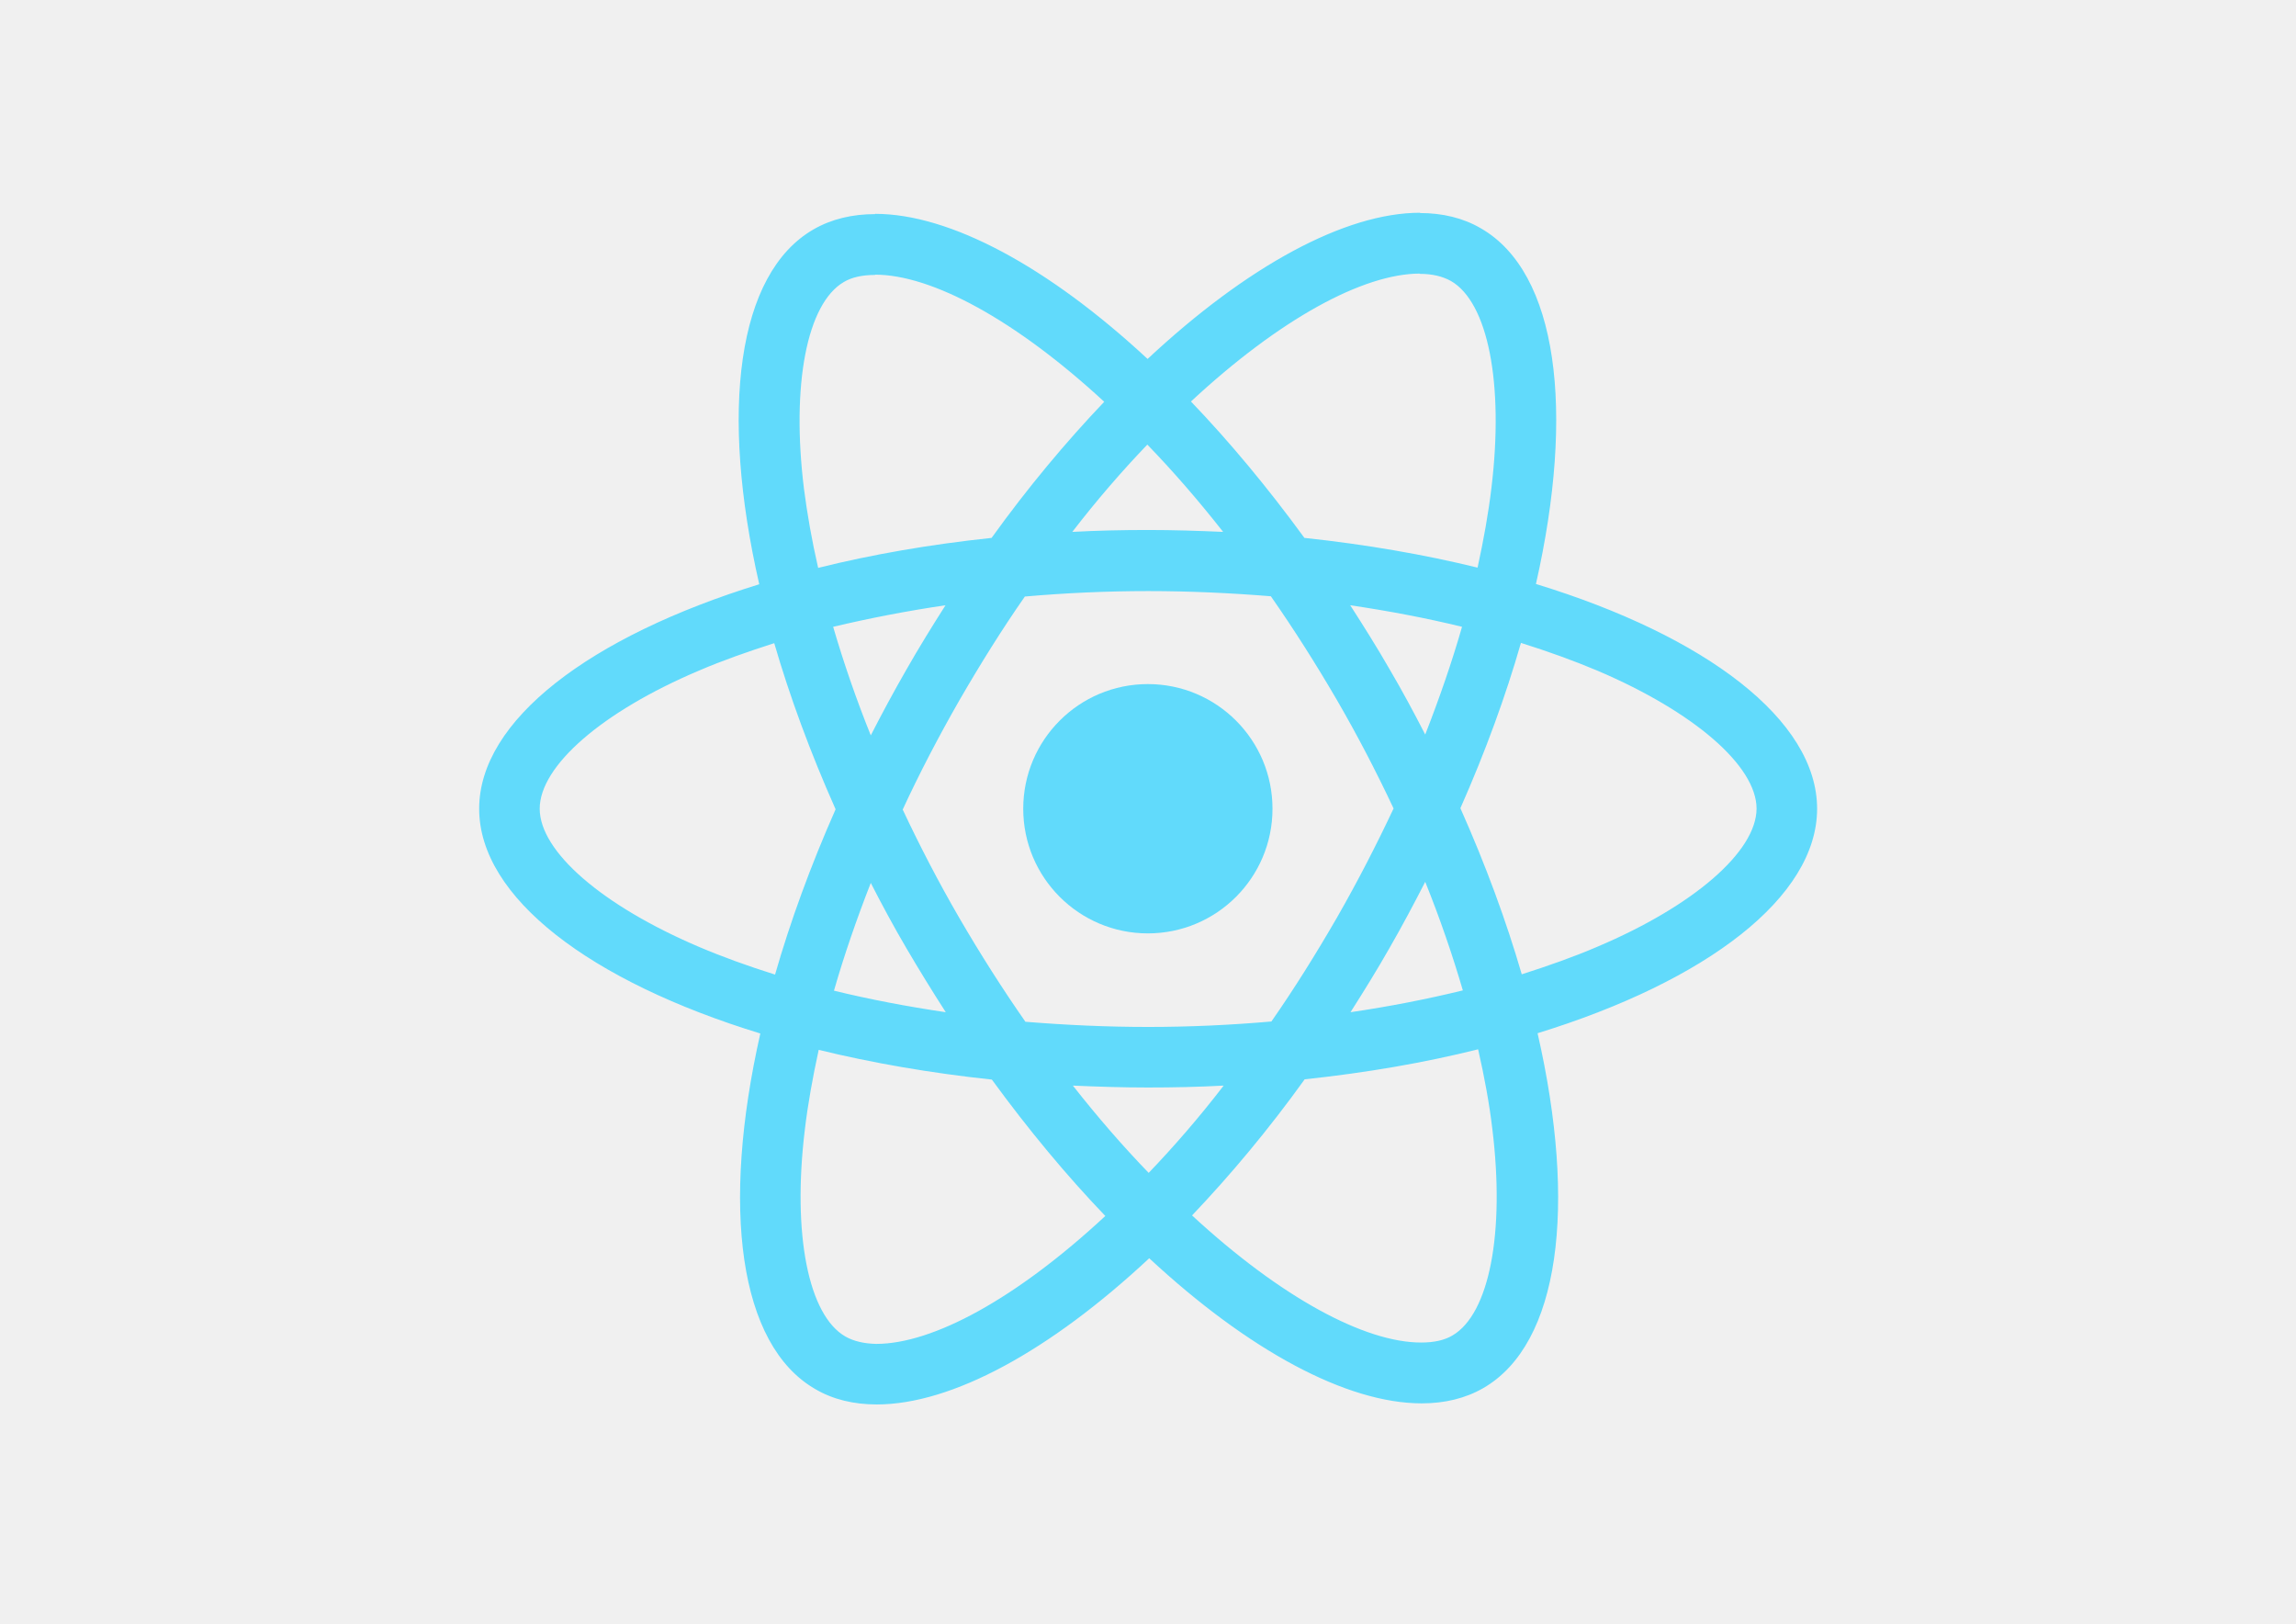
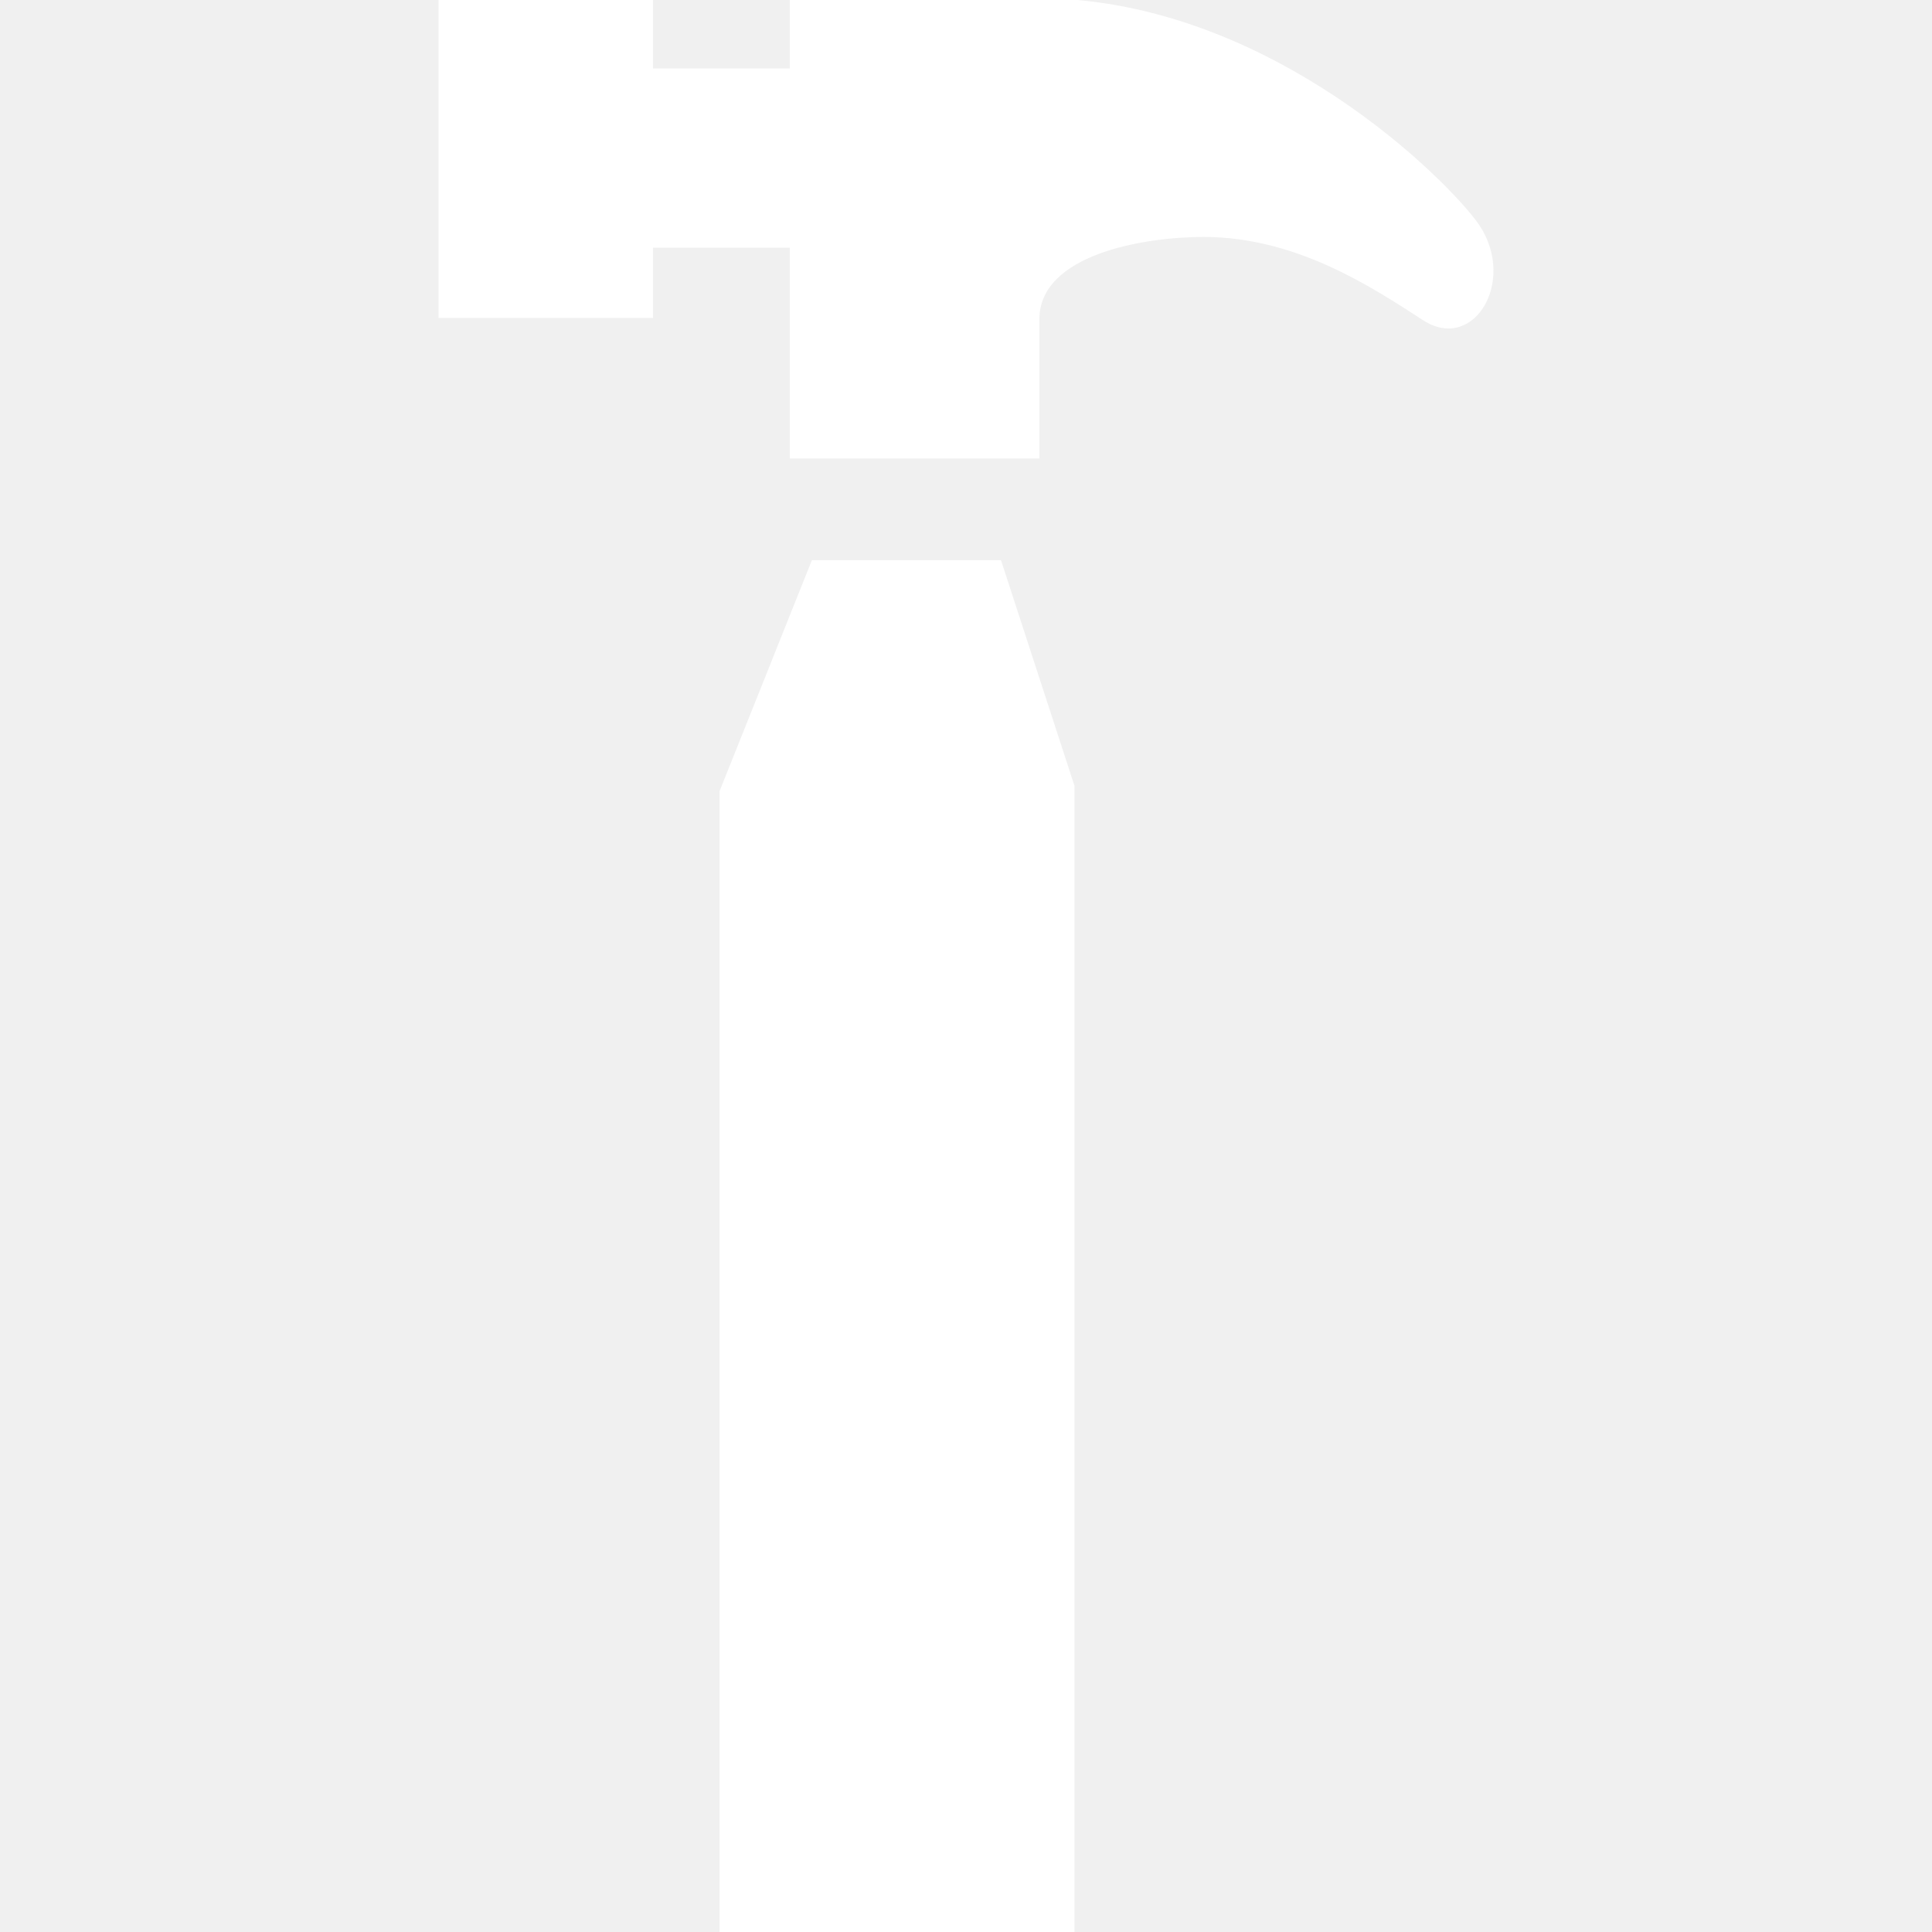
- <svg xmlns="http://www.w3.org/2000/svg" viewBox="0 0 841.9 595.3">
-   <g fill="#61DAFB">
-     <path d="M666.3 296.5c0-32.5-40.7-63.3-103.1-82.4 14.4-63.6 8-114.2-20.2-130.4-6.5-3.8-14.1-5.6-22.4-5.6v22.3c4.6 0 8.3.9 11.4 2.6 13.6 7.8 19.5 37.5 14.9 75.7-1.1 9.4-2.9 19.3-5.1 29.4-19.6-4.8-41-8.5-63.5-10.9-13.5-18.5-27.5-35.3-41.6-50 32.6-30.3 63.2-46.9 84-46.9V78c-27.5 0-63.5 19.6-99.9 53.6-36.4-33.8-72.4-53.2-99.9-53.2v22.3c20.7 0 51.4 16.5 84 46.6-14 14.7-28 31.4-41.3 49.9-22.6 2.4-44 6.1-63.6 11-2.3-10-4-19.7-5.2-29-4.7-38.2 1.1-67.9 14.6-75.8 3-1.8 6.9-2.6 11.5-2.6V78.5c-8.4 0-16 1.8-22.6 5.6-28.1 16.2-34.4 66.7-19.9 130.1-62.2 19.2-102.7 49.9-102.7 82.3 0 32.5 40.7 63.3 103.1 82.4-14.4 63.6-8 114.2 20.2 130.4 6.5 3.8 14.1 5.6 22.5 5.6 27.5 0 63.5-19.6 99.9-53.6 36.4 33.8 72.4 53.2 99.9 53.2 8.4 0 16-1.8 22.6-5.6 28.1-16.2 34.4-66.7 19.9-130.1 62-19.1 102.5-49.9 102.5-82.3zm-130.2-66.7c-3.7 12.9-8.3 26.2-13.5 39.5-4.1-8-8.4-16-13.1-24-4.6-8-9.5-15.8-14.4-23.4 14.2 2.1 27.9 4.7 41 7.9zm-45.8 106.5c-7.8 13.5-15.8 26.3-24.1 38.2-14.9 1.3-30 2-45.2 2-15.1 0-30.2-.7-45-1.9-8.3-11.9-16.4-24.6-24.2-38-7.6-13.1-14.5-26.4-20.8-39.8 6.2-13.4 13.2-26.8 20.7-39.9 7.8-13.5 15.8-26.3 24.1-38.2 14.9-1.3 30-2 45.2-2 15.1 0 30.2.7 45 1.9 8.3 11.9 16.4 24.6 24.2 38 7.6 13.1 14.5 26.4 20.8 39.8-6.3 13.4-13.2 26.8-20.7 39.9zm32.3-13c5.4 13.4 10 26.8 13.8 39.8-13.1 3.2-26.9 5.9-41.2 8 4.9-7.7 9.8-15.6 14.4-23.7 4.6-8 8.9-16.1 13-24.1zM421.2 430c-9.3-9.6-18.6-20.3-27.8-32 9 .4 18.2.7 27.5.7 9.4 0 18.7-.2 27.8-.7-9 11.7-18.3 22.4-27.5 32zm-74.4-58.9c-14.2-2.1-27.9-4.7-41-7.9 3.7-12.9 8.3-26.2 13.5-39.5 4.1 8 8.4 16 13.1 24 4.7 8 9.5 15.8 14.4 23.4zM420.7 163c9.3 9.6 18.6 20.3 27.8 32-9-.4-18.2-.7-27.5-.7-9.4 0-18.7.2-27.8.7 9-11.7 18.3-22.4 27.5-32zm-74 58.9c-4.9 7.7-9.8 15.6-14.4 23.7-4.6 8-8.9 16-13 24-5.4-13.4-10-26.8-13.8-39.8 13.1-3.1 26.9-5.8 41.2-7.9zm-90.5 125.2c-35.4-15.1-58.3-34.9-58.3-50.6 0-15.7 22.9-35.6 58.3-50.6 8.6-3.7 18-7 27.7-10.1 5.7 19.6 13.2 40 22.5 60.9-9.2 20.8-16.6 41.1-22.2 60.6-9.9-3.1-19.3-6.5-28-10.2zM310 490c-13.6-7.8-19.5-37.5-14.9-75.7 1.1-9.4 2.9-19.3 5.1-29.4 19.6 4.8 41 8.5 63.5 10.9 13.5 18.5 27.5 35.3 41.6 50-32.6 30.3-63.2 46.9-84 46.9-4.5-.1-8.3-1-11.3-2.7zm237.2-76.2c4.7 38.2-1.1 67.9-14.6 75.8-3 1.8-6.9 2.6-11.5 2.6-20.7 0-51.4-16.5-84-46.6 14-14.7 28-31.4 41.3-49.9 22.6-2.4 44-6.1 63.6-11 2.3 10.1 4.1 19.8 5.2 29.1zm38.5-66.7c-8.6 3.7-18 7-27.7 10.1-5.7-19.6-13.2-40-22.5-60.9 9.2-20.8 16.6-41.1 22.2-60.6 9.9 3.1 19.3 6.5 28.1 10.2 35.4 15.1 58.3 34.9 58.3 50.6-.1 15.7-23 35.6-58.4 50.6zM320.8 78.4z" />
-     <circle cx="420.9" cy="296.5" r="45.7" />
-     <path d="M520.5 78.1z" />
+ <svg xmlns="http://www.w3.org/2000/svg" fill="#FFFFFF" version="1.1" id="Capa_1" viewBox="0 0 525.938 525.938" xml:space="preserve" stroke="#FFFFFF">
+   <g id="SVGRepo_bgCarrier" stroke-width="0" />
+   <g id="SVGRepo_tracerCarrier" stroke-linecap="round" stroke-linejoin="round" />
+   <g id="SVGRepo_iconCarrier">
+     <g>
+       <g id="iconos_24_">
+         <polygon points="221.356,153 196.379,215.472 196.379,525.938 292.004,525.938 292.004,214.019 272.133,153 " />
+         <path d="M119.879,0v86.062h57.375V66.938h38.25v57.375h66.938V86.961c0-18.226,28.993-22.959,45.202-22.959 c25.732,0,46.55,14.076,60.139,22.816c13.598,8.74,25.12-11.647,13.474-26.698C390.048,45.642,342.208,0,282.442,0 s-66.938,0-66.938,0v19.125h-38.25V0H119.879z" />
+       </g>
+     </g>
  </g>
</svg>
